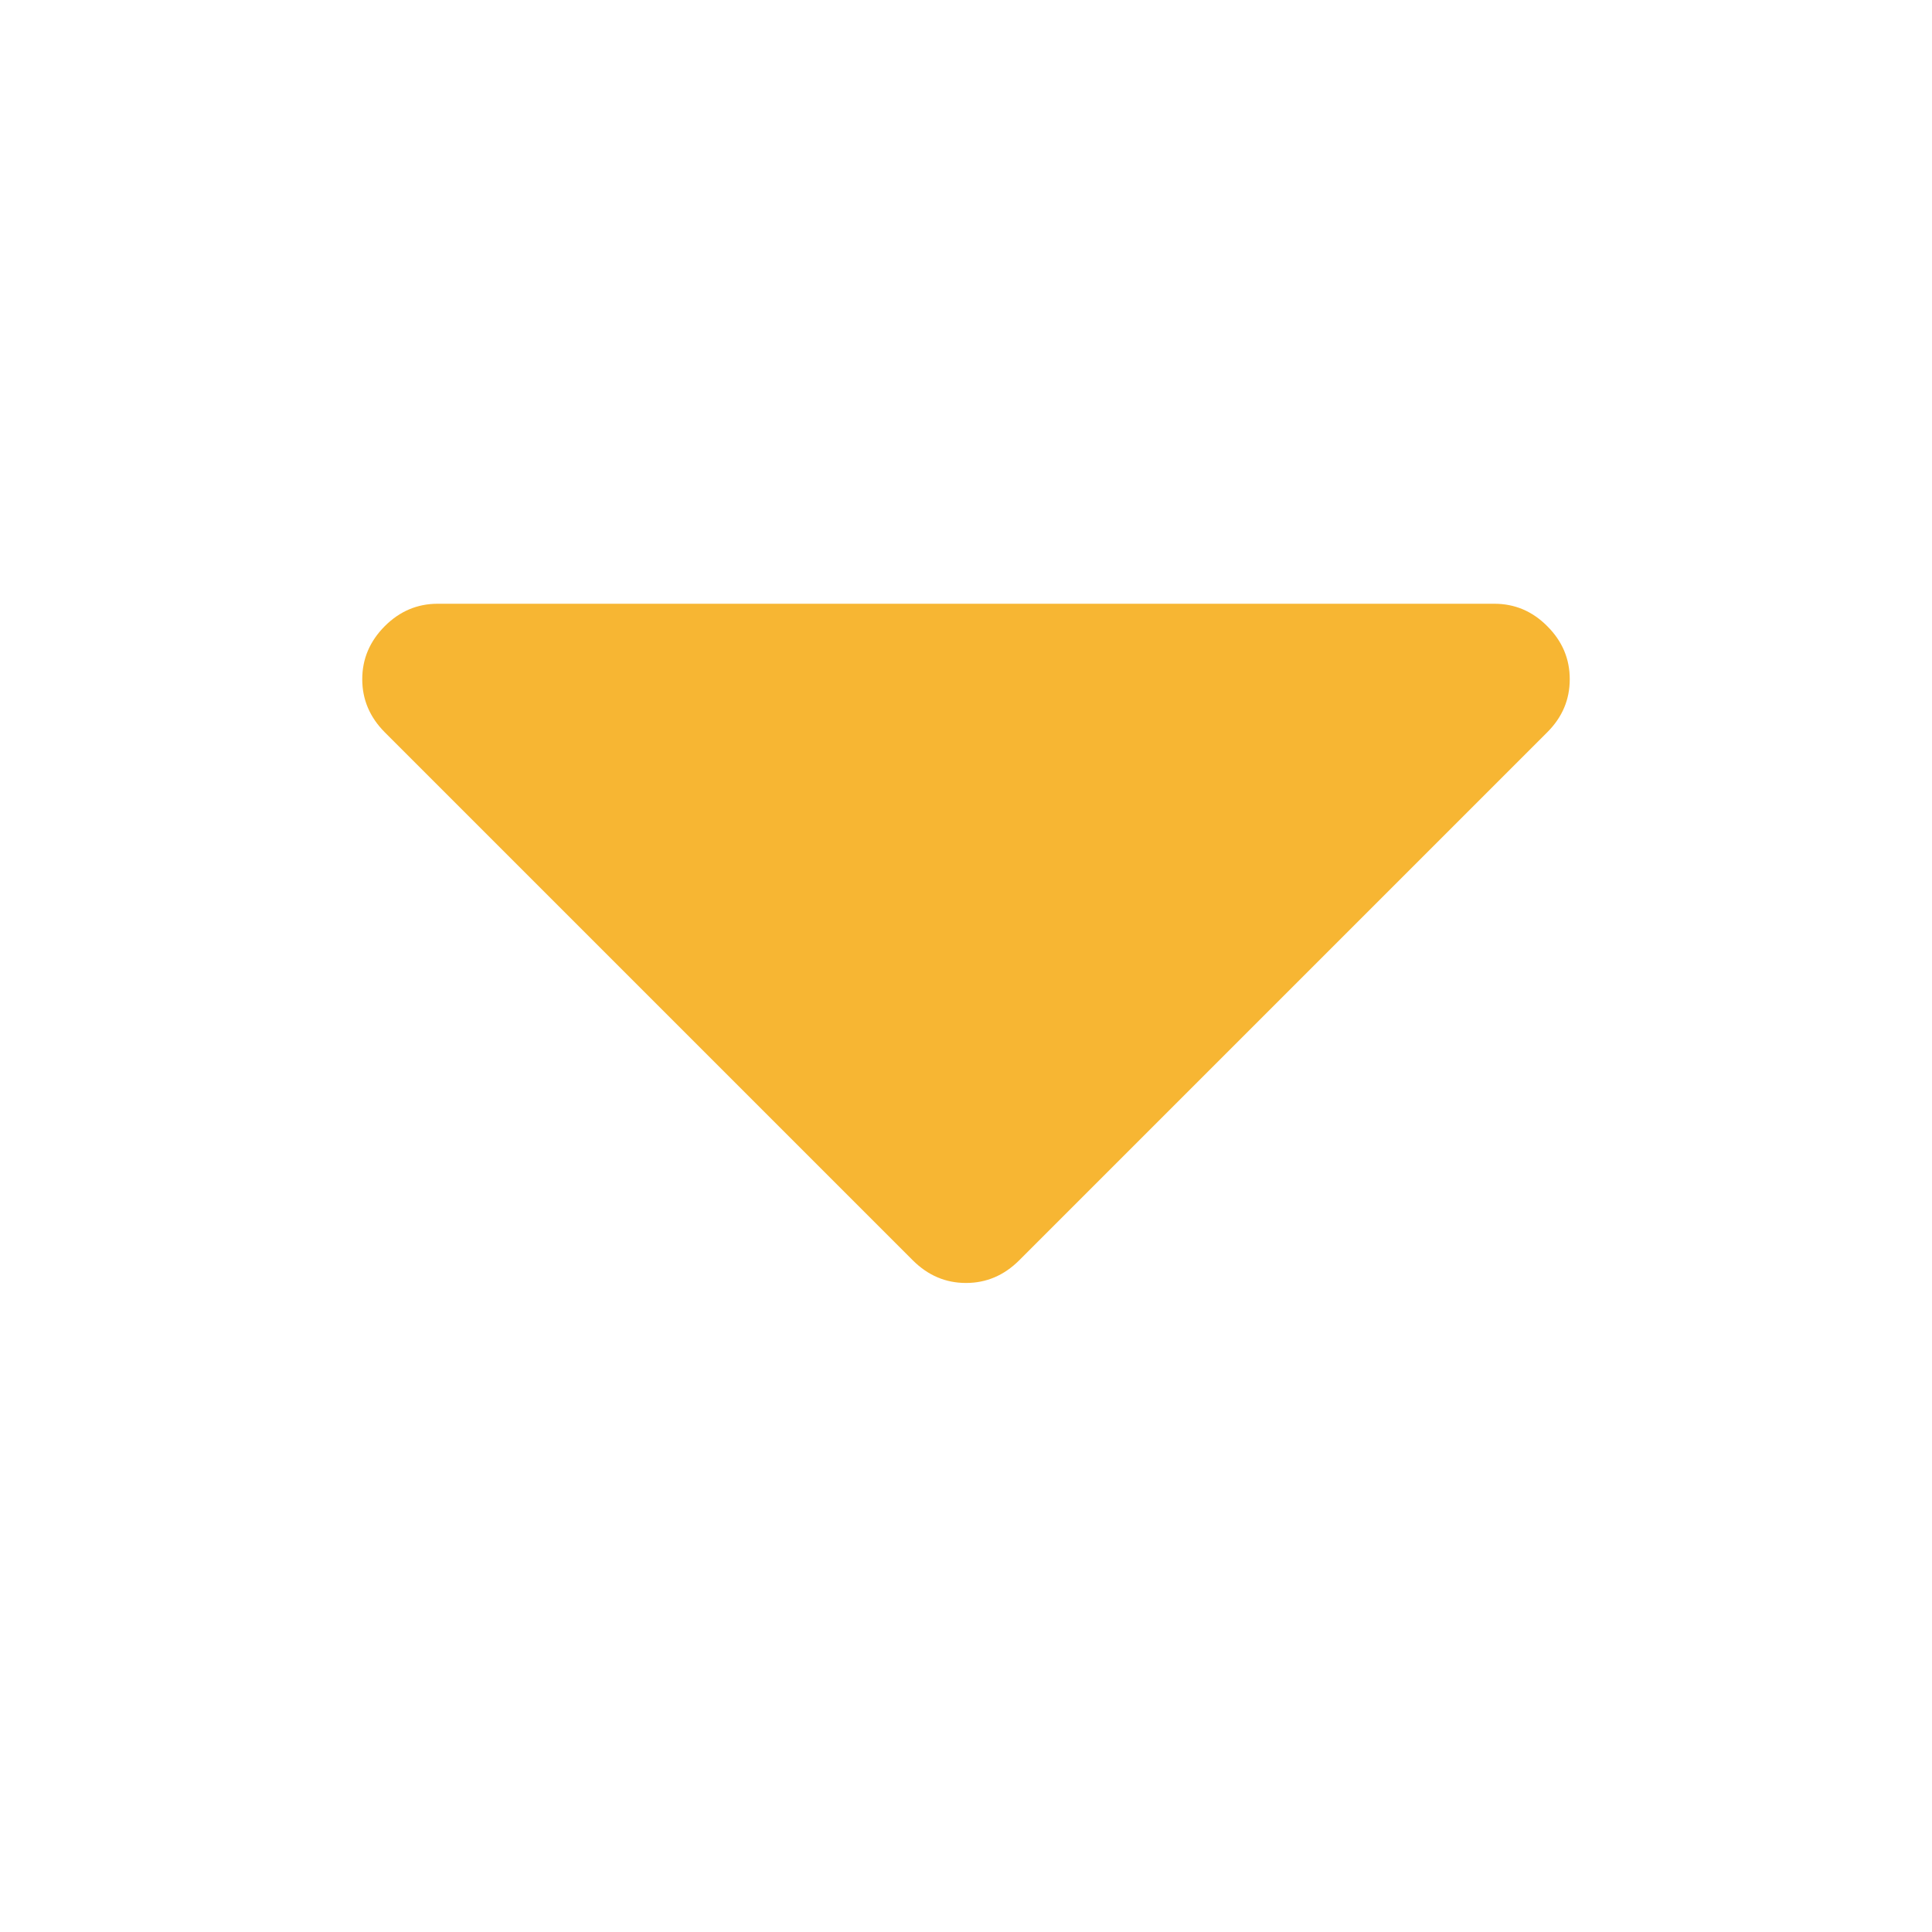
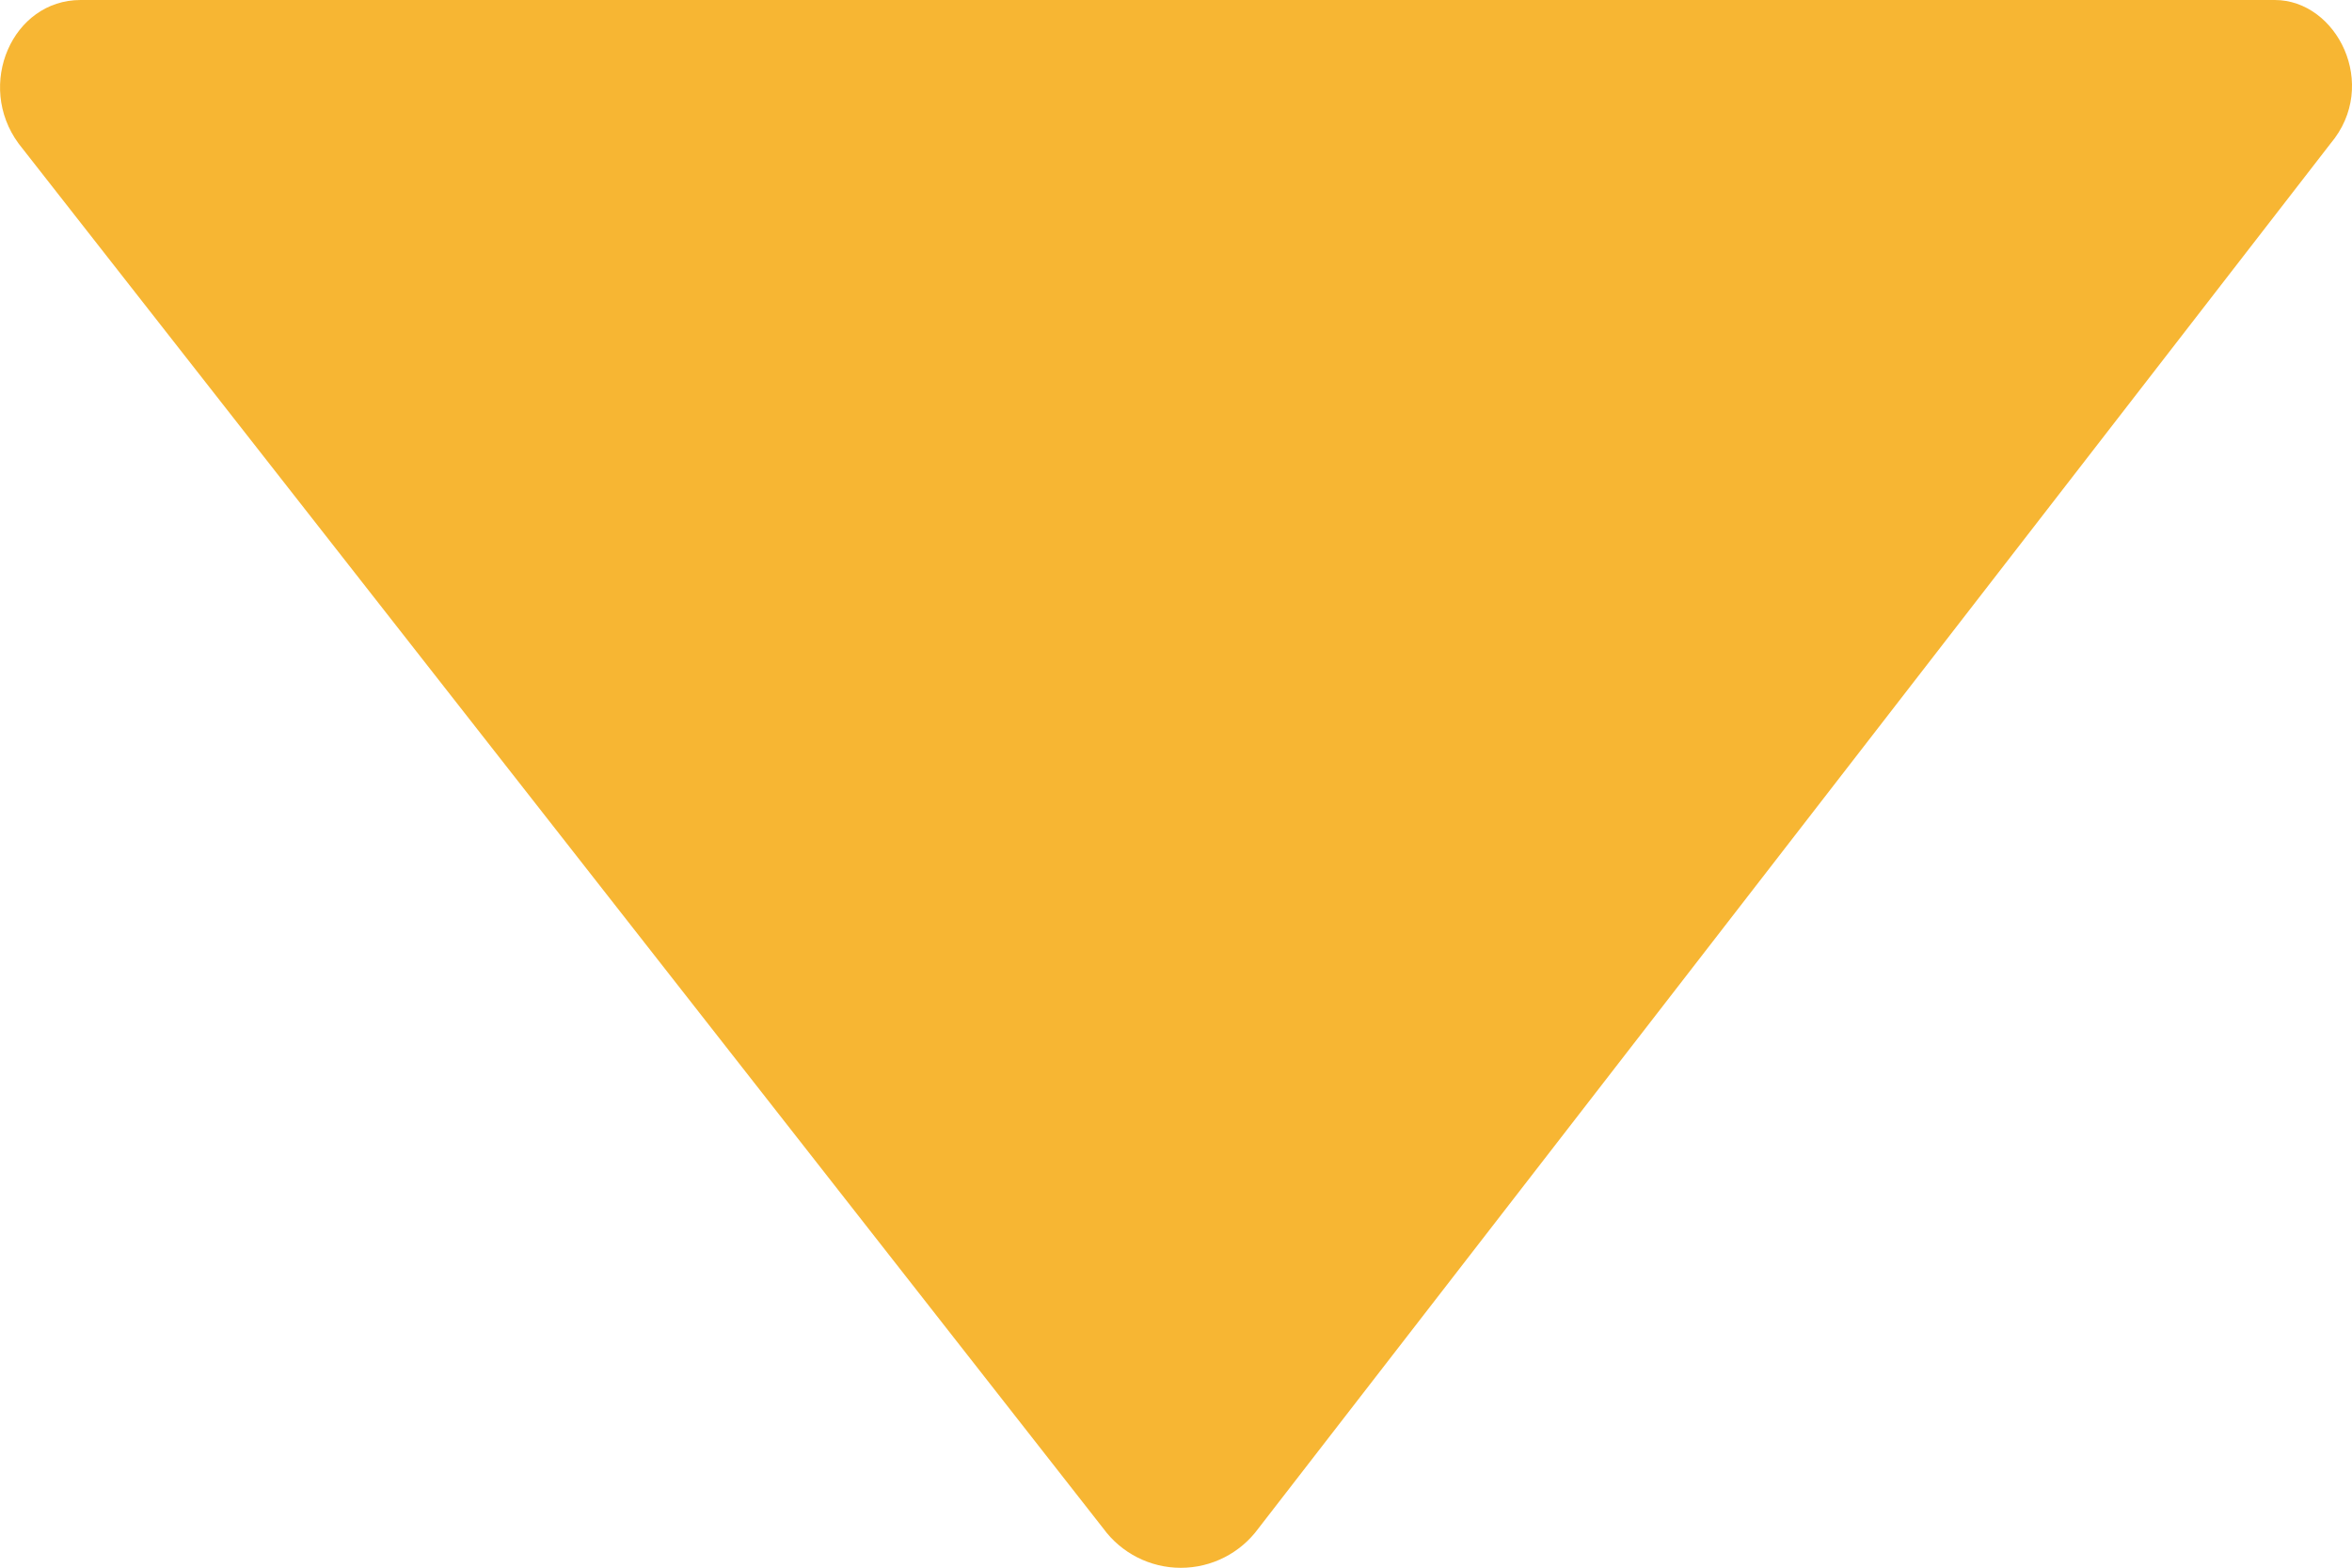
- <svg xmlns="http://www.w3.org/2000/svg" t="1557183992375" class="icon" style="" viewBox="0 0 1024 1024" version="1.1" p-id="9895" width="128" height="128">
+ <svg xmlns="http://www.w3.org/2000/svg" t="1559612950588" class="icon" style="" viewBox="0 0 1536 1024" version="1.1" p-id="8057" width="192" height="128">
  <defs>
    <style type="text/css" />
  </defs>
-   <path d="M192 360c0-10.752 3.968-20.096 11.904-28.096C211.904 323.904 221.248 320 232 320l560 0c10.816 0 20.16 3.904 28.096 11.904C828.096 339.904 832 349.248 832 360s-3.904 20.096-11.904 28.096l-280 280C532.16 675.968 522.816 680 512 680c-10.752 0-20.096-3.968-28.096-11.904L203.904 388.096C195.968 380.096 192 370.752 192 360z" p-id="9896" fill="#F7B633" />
+   <path d="M52.631 0h1432.953c40.448 0 68.736 55.424 36.352 93.824L821.779 998.395a62.72 62.72 0 0 1-101.247 0L12.183 93.824C-16.105 55.424 8.087 0 52.631 0" p-id="8058" fill="#F7B633" />
</svg>
